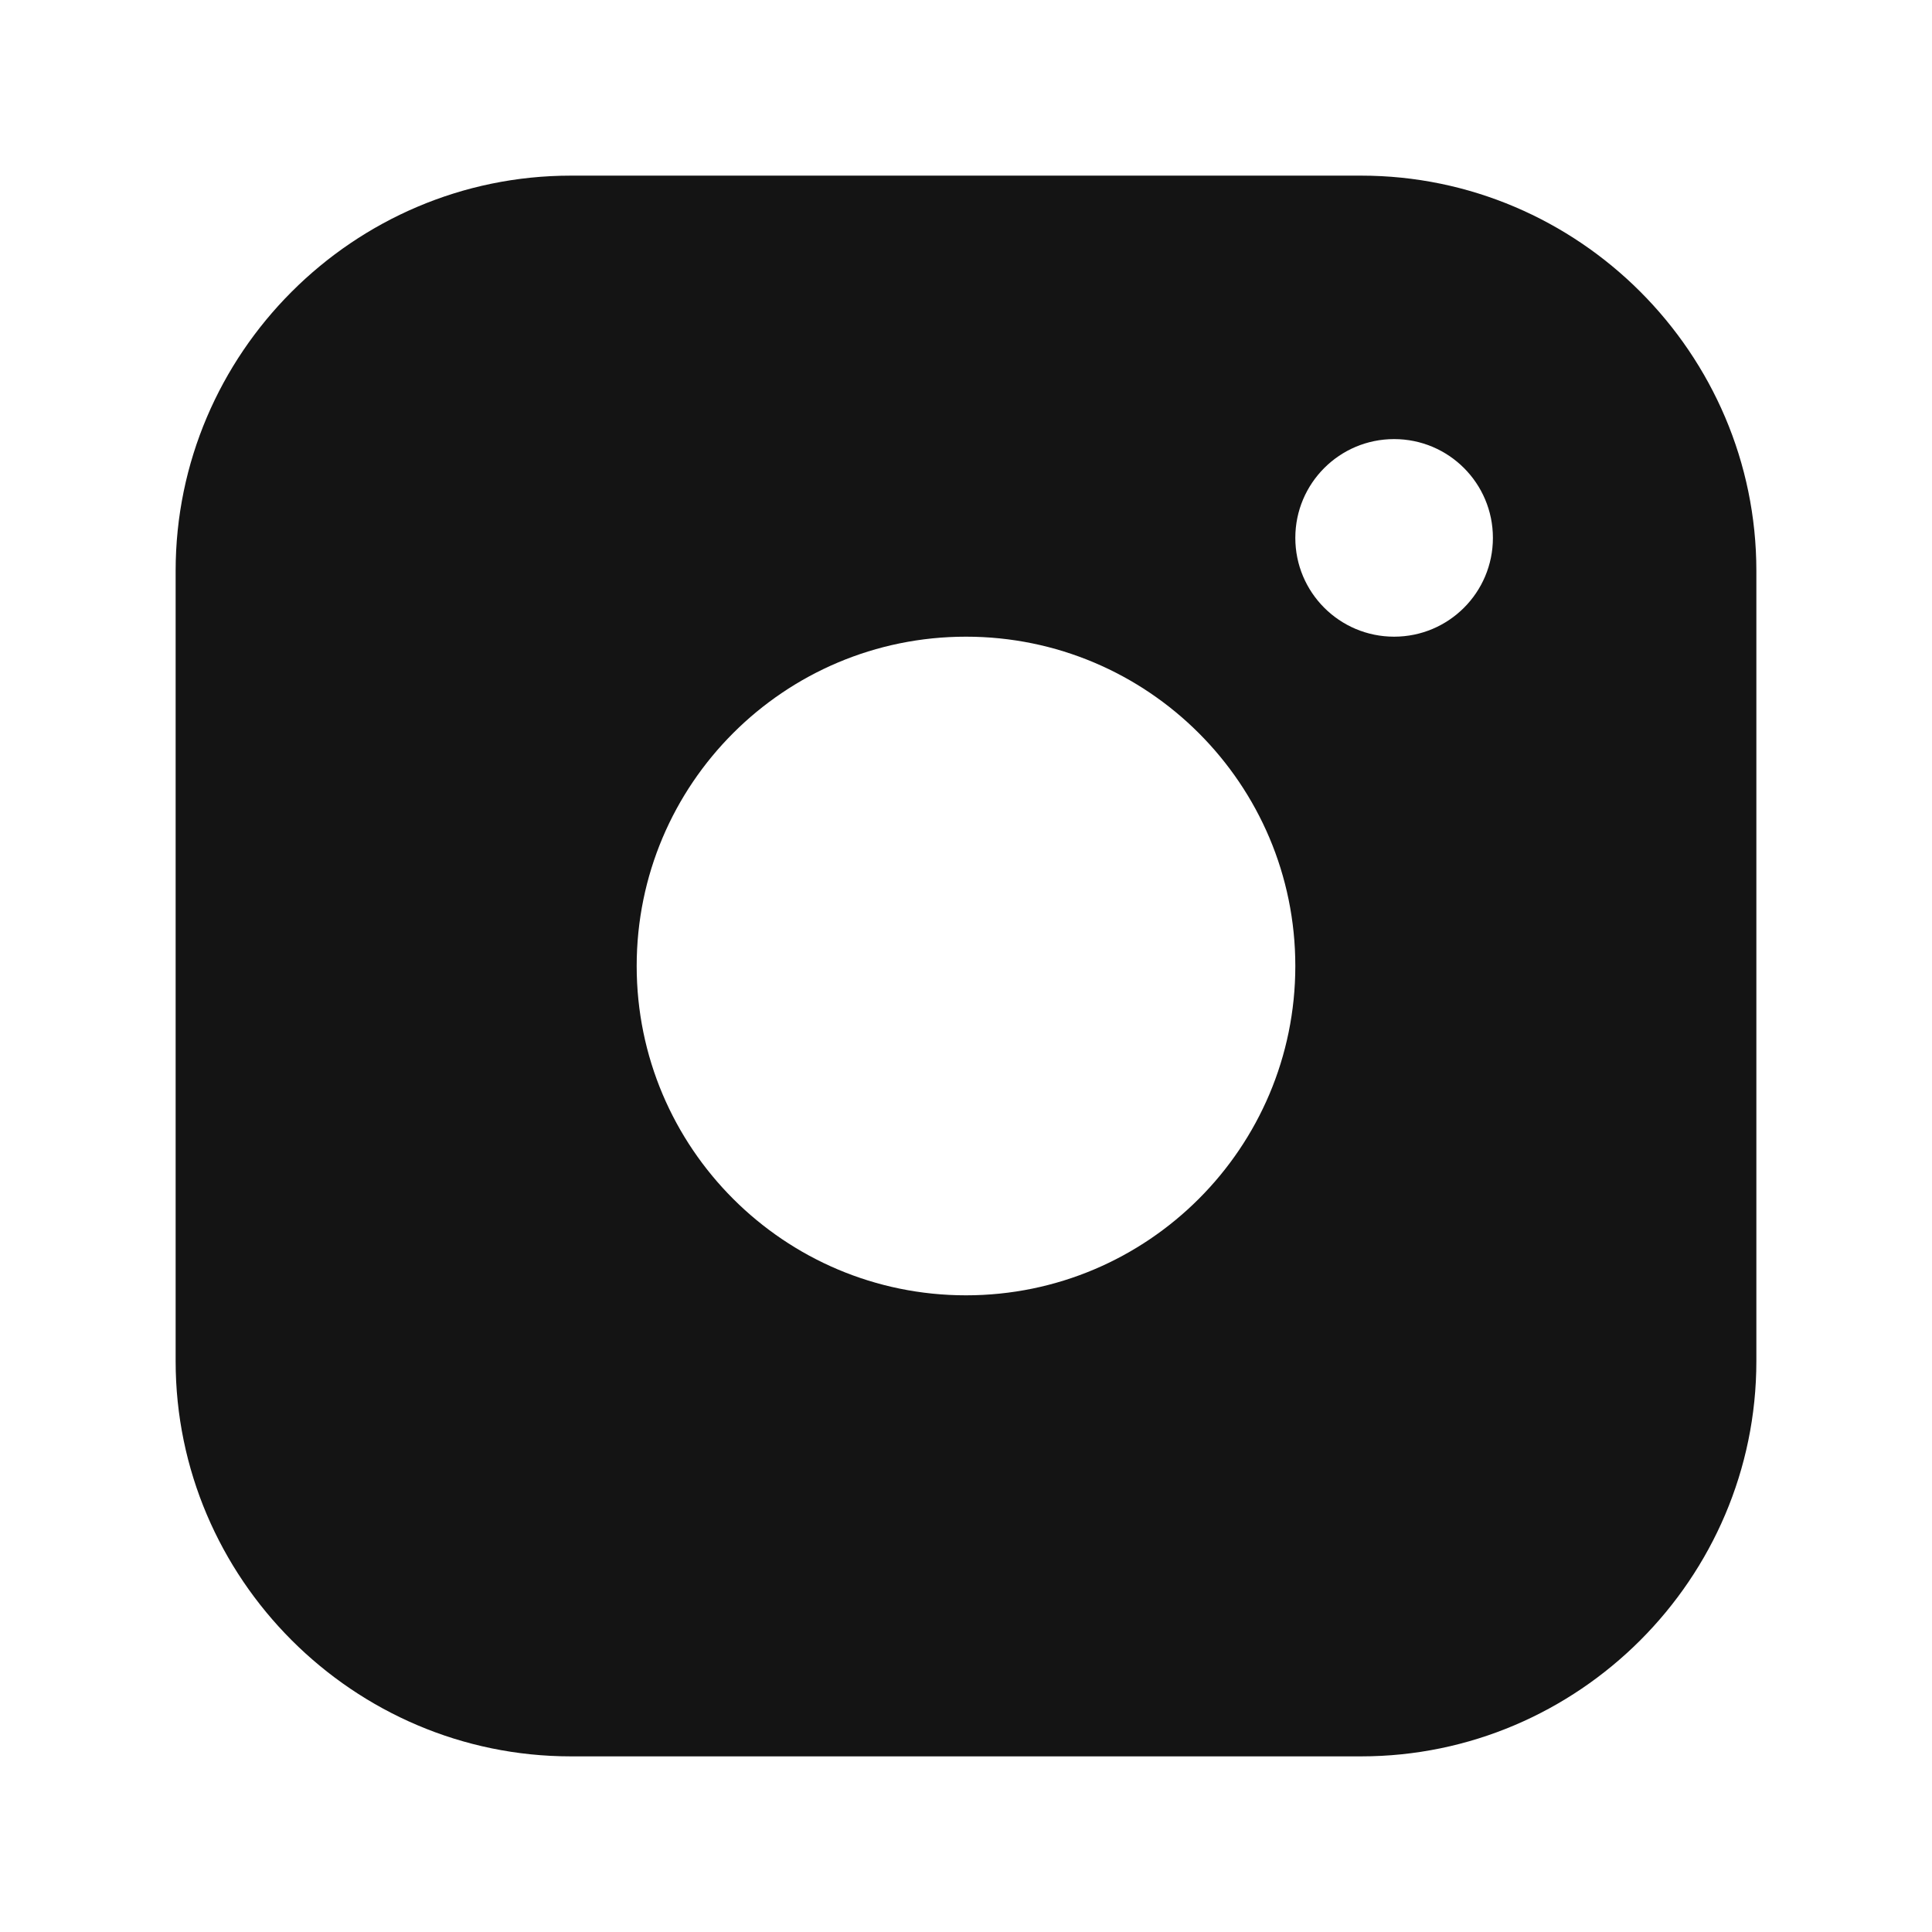
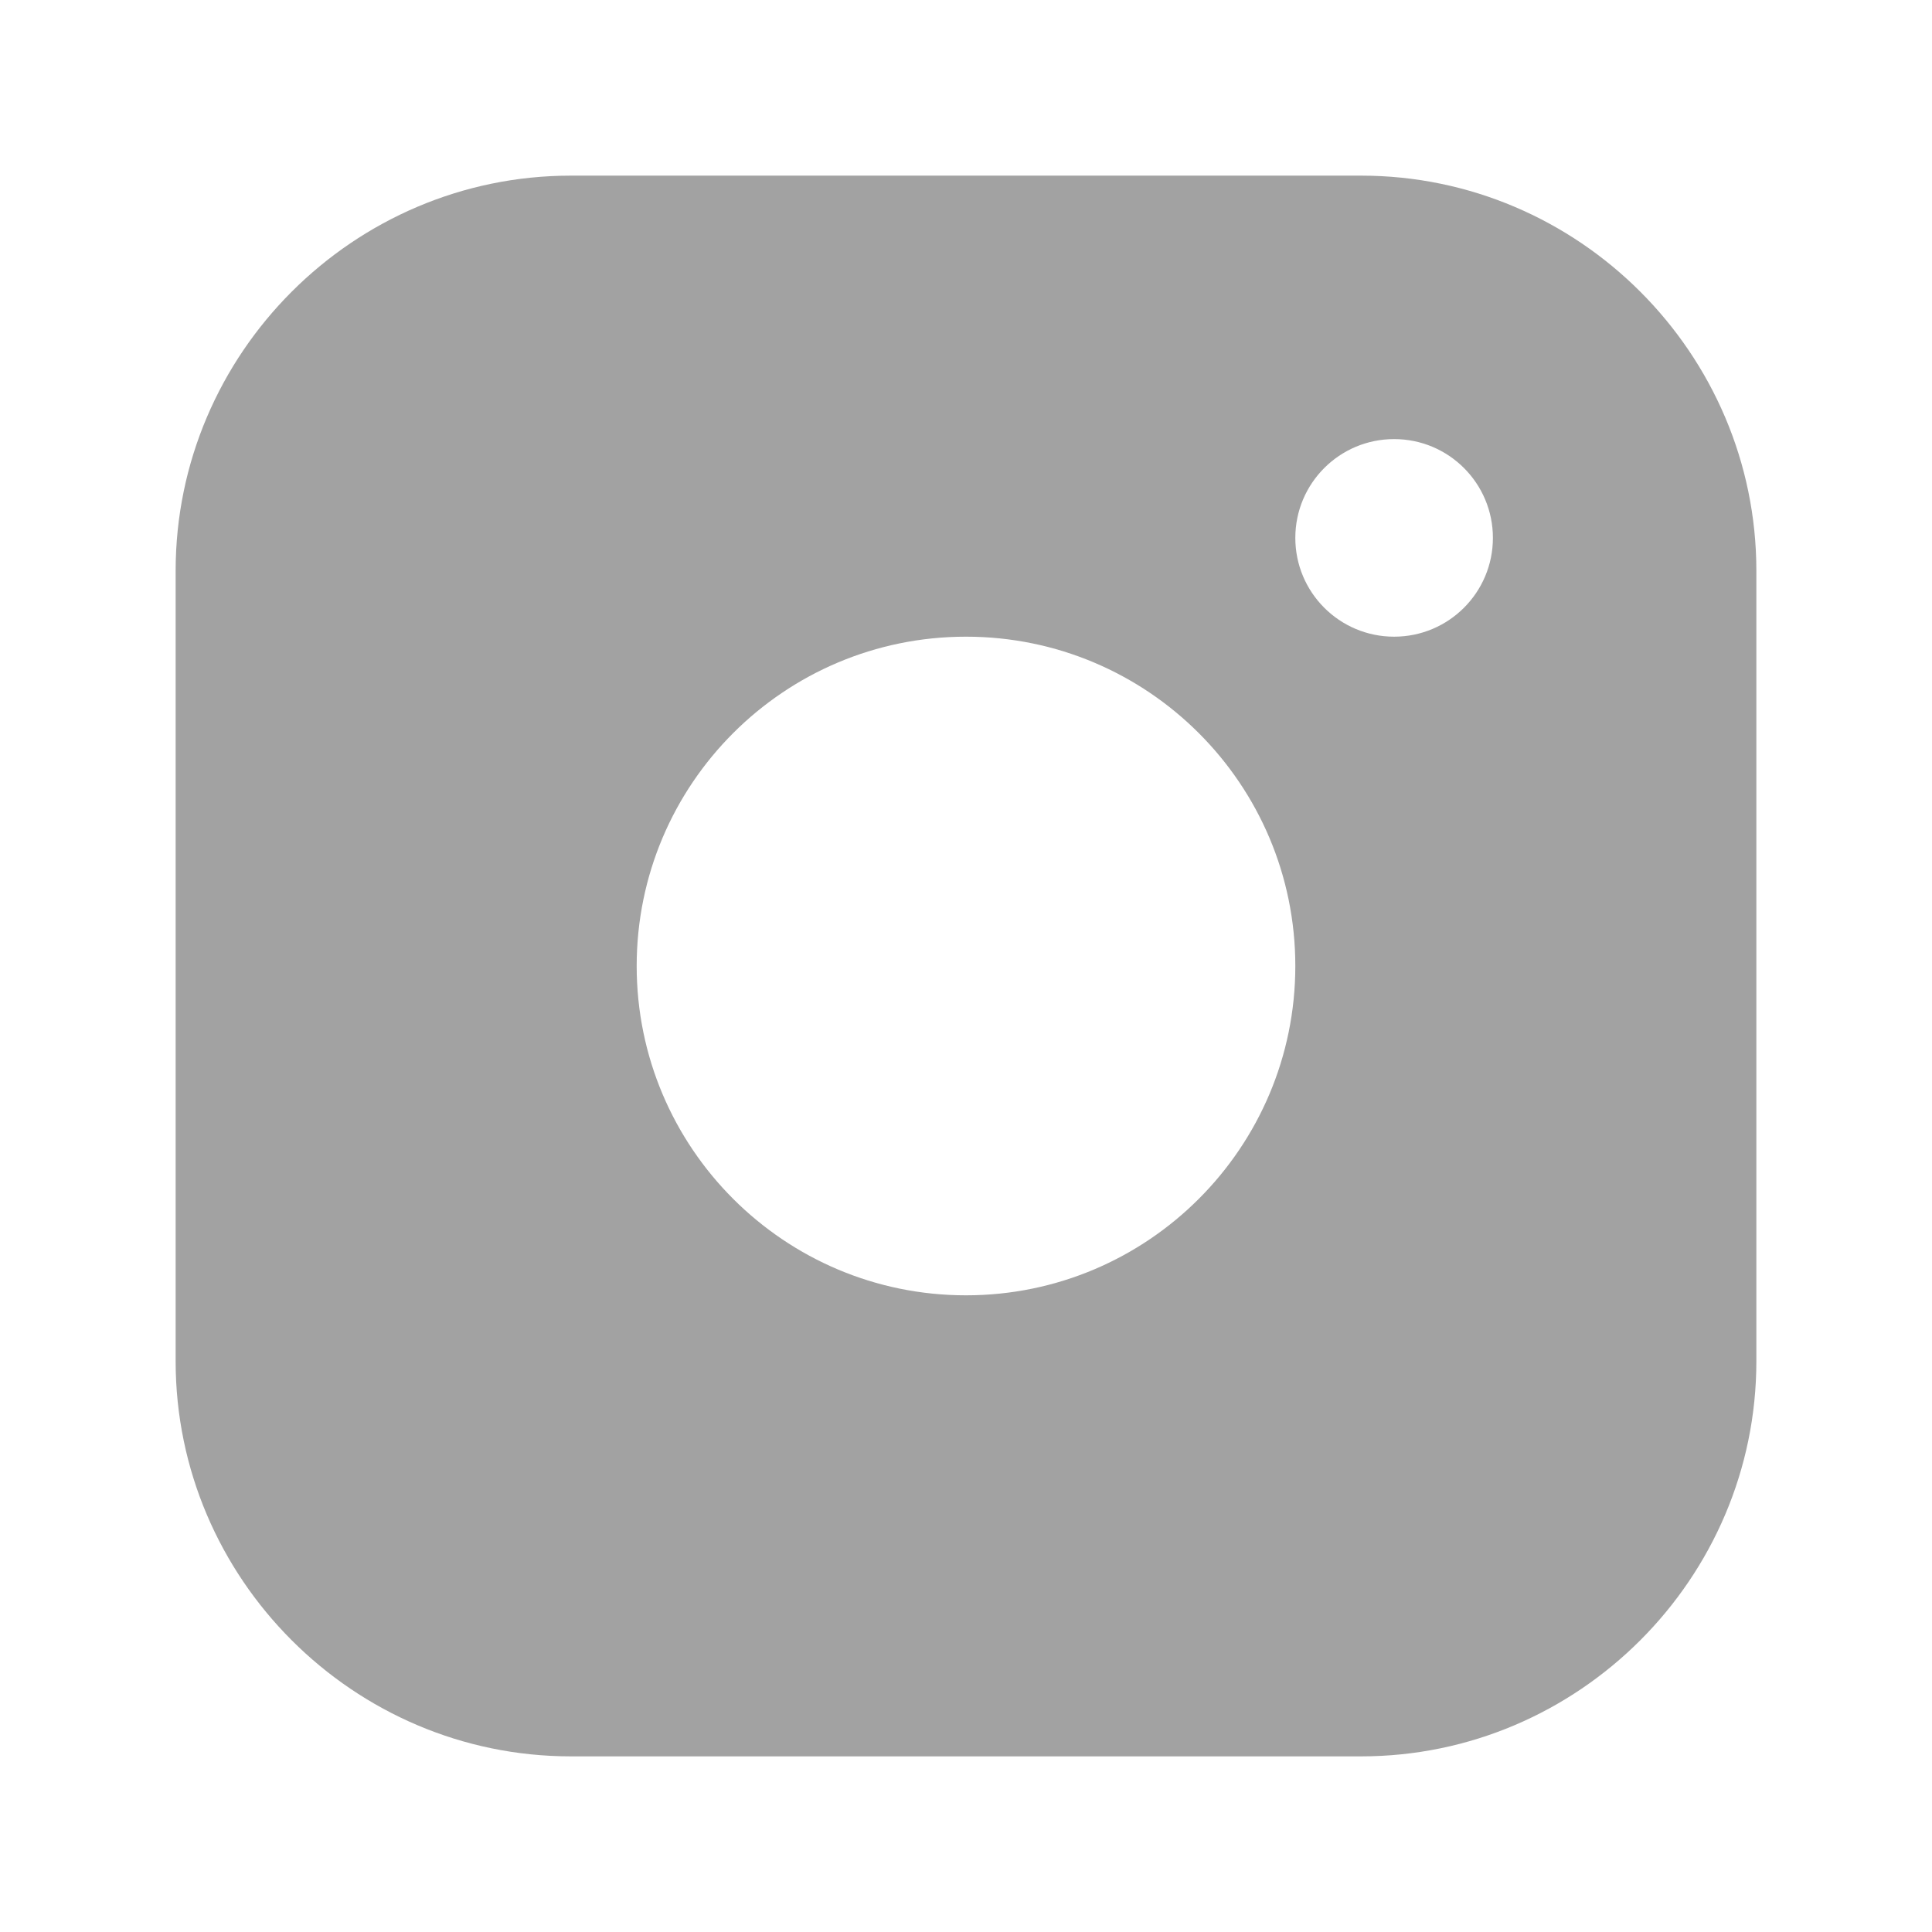
<svg xmlns="http://www.w3.org/2000/svg" width="22" height="22" viewBox="0 0 22 22" fill="none">
-   <path fill-rule="evenodd" clip-rule="evenodd" d="M15.5 2H6.5C4.025 2 2 4.024 2 6.5V15.5C2 17.975 4.025 20 6.5 20H15.5C17.975 20 20 17.975 20 15.5V6.5C20 4.024 17.975 2 15.5 2ZM11 14.75C8.929 14.75 7.25 13.07 7.25 11C7.25 8.929 8.929 7.25 11 7.25C13.07 7.25 14.75 8.929 14.75 11C14.75 13.07 13.07 14.75 11 14.75ZM14.75 6.125C14.75 6.746 15.253 7.25 15.875 7.25C16.497 7.25 17 6.746 17 6.125C17 5.504 16.497 5 15.875 5C15.253 5 14.75 5.504 14.75 6.125Z" fill="#141414" />
+   <path fill-rule="evenodd" clip-rule="evenodd" d="M15.5 2H6.5C4.025 2 2 4.024 2 6.5V15.5C2 17.975 4.025 20 6.5 20H15.5C17.975 20 20 17.975 20 15.5V6.5C20 4.024 17.975 2 15.5 2ZM11 14.75C8.929 14.75 7.25 13.07 7.25 11C7.25 8.929 8.929 7.25 11 7.25C13.07 7.25 14.75 8.929 14.75 11C14.75 13.07 13.07 14.75 11 14.75ZM14.75 6.125C14.75 6.746 15.253 7.25 15.875 7.25C16.497 7.25 17 6.746 17 6.125C17 5.504 16.497 5 15.875 5C15.253 5 14.75 5.504 14.75 6.125Z" fill="#A2A2A2" />
</svg>
